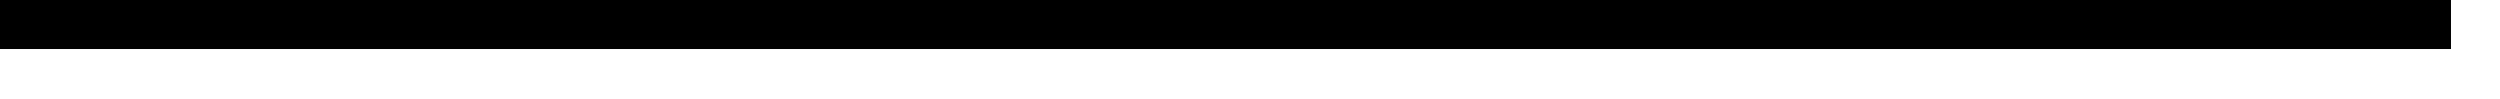
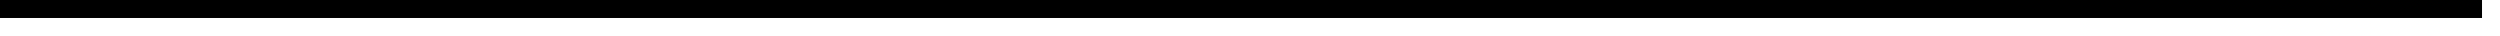
- <svg xmlns="http://www.w3.org/2000/svg" version="1.1" width="51px" height="2px">
-   <g transform="matrix(1 0 0 1 -1789 -3496 )">
-     <path d="M 1789 3496.5  L 1839 3496.5  " stroke-width="1" stroke="#000000" fill="none" />
+ <svg xmlns="http://www.w3.org/2000/svg" version="1.1" width="139px" height="2px">
+   <g transform="matrix(1 0 0 1 -398 -2810 )">
+     <path d="M 398 2810.5  L 536 2810.5  " stroke-width="1" stroke="#000000" fill="none" />
  </g>
</svg>
